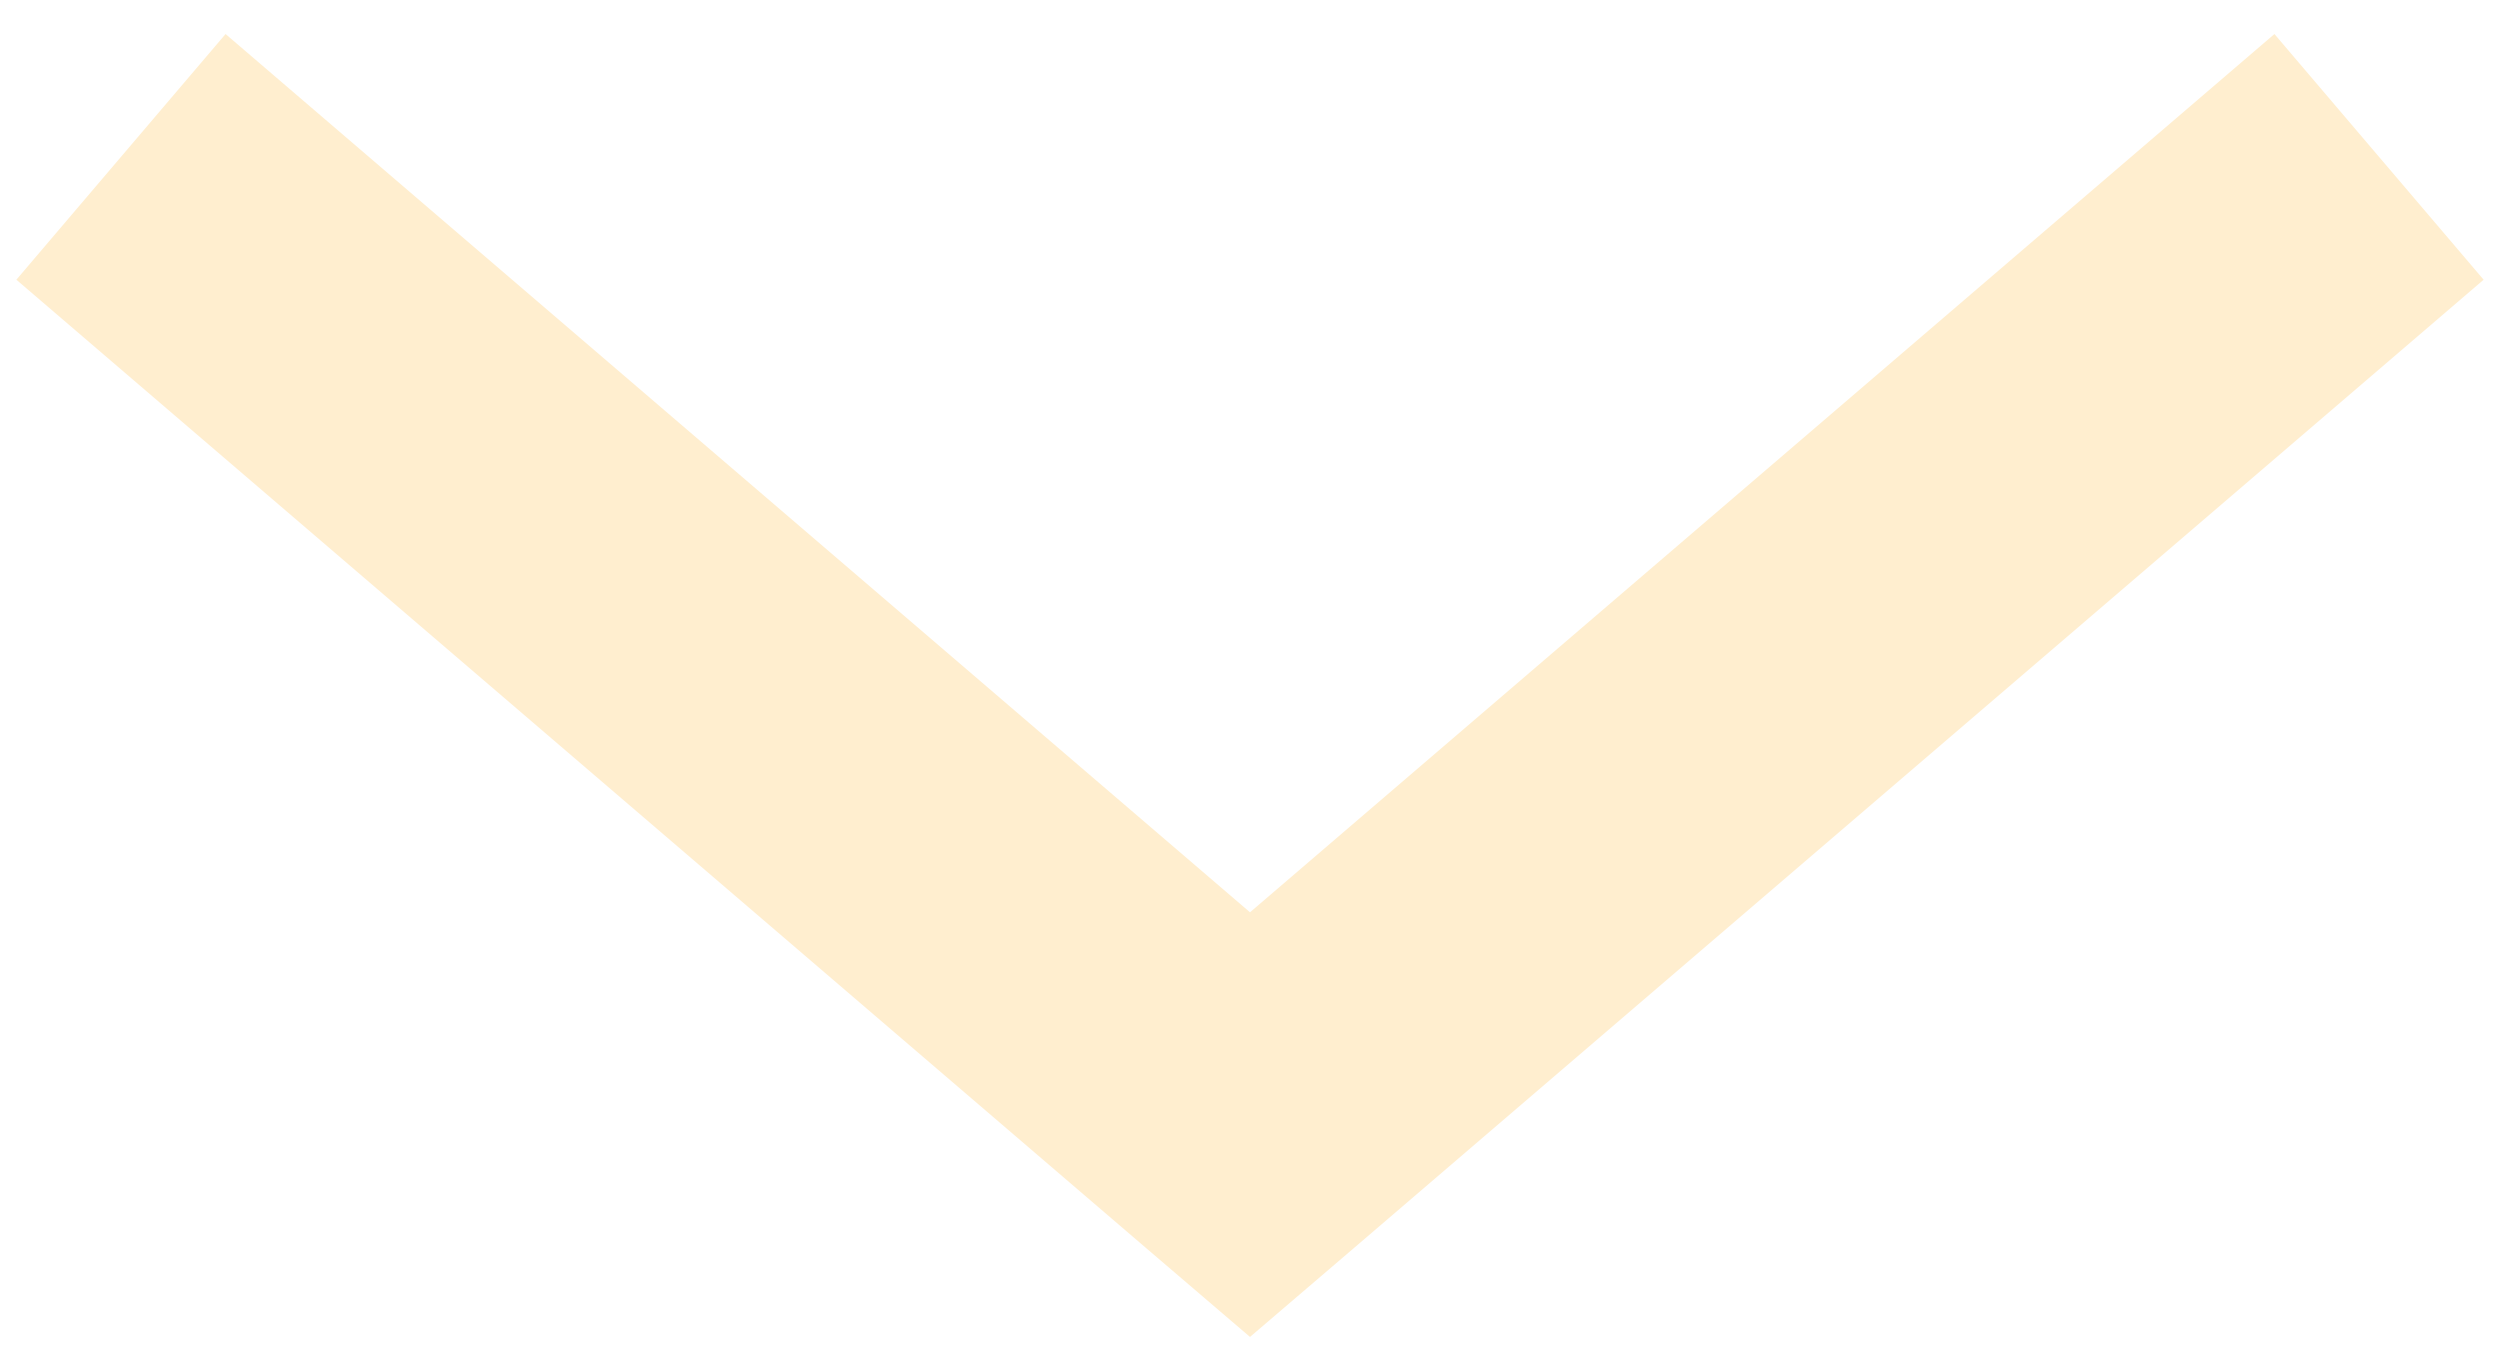
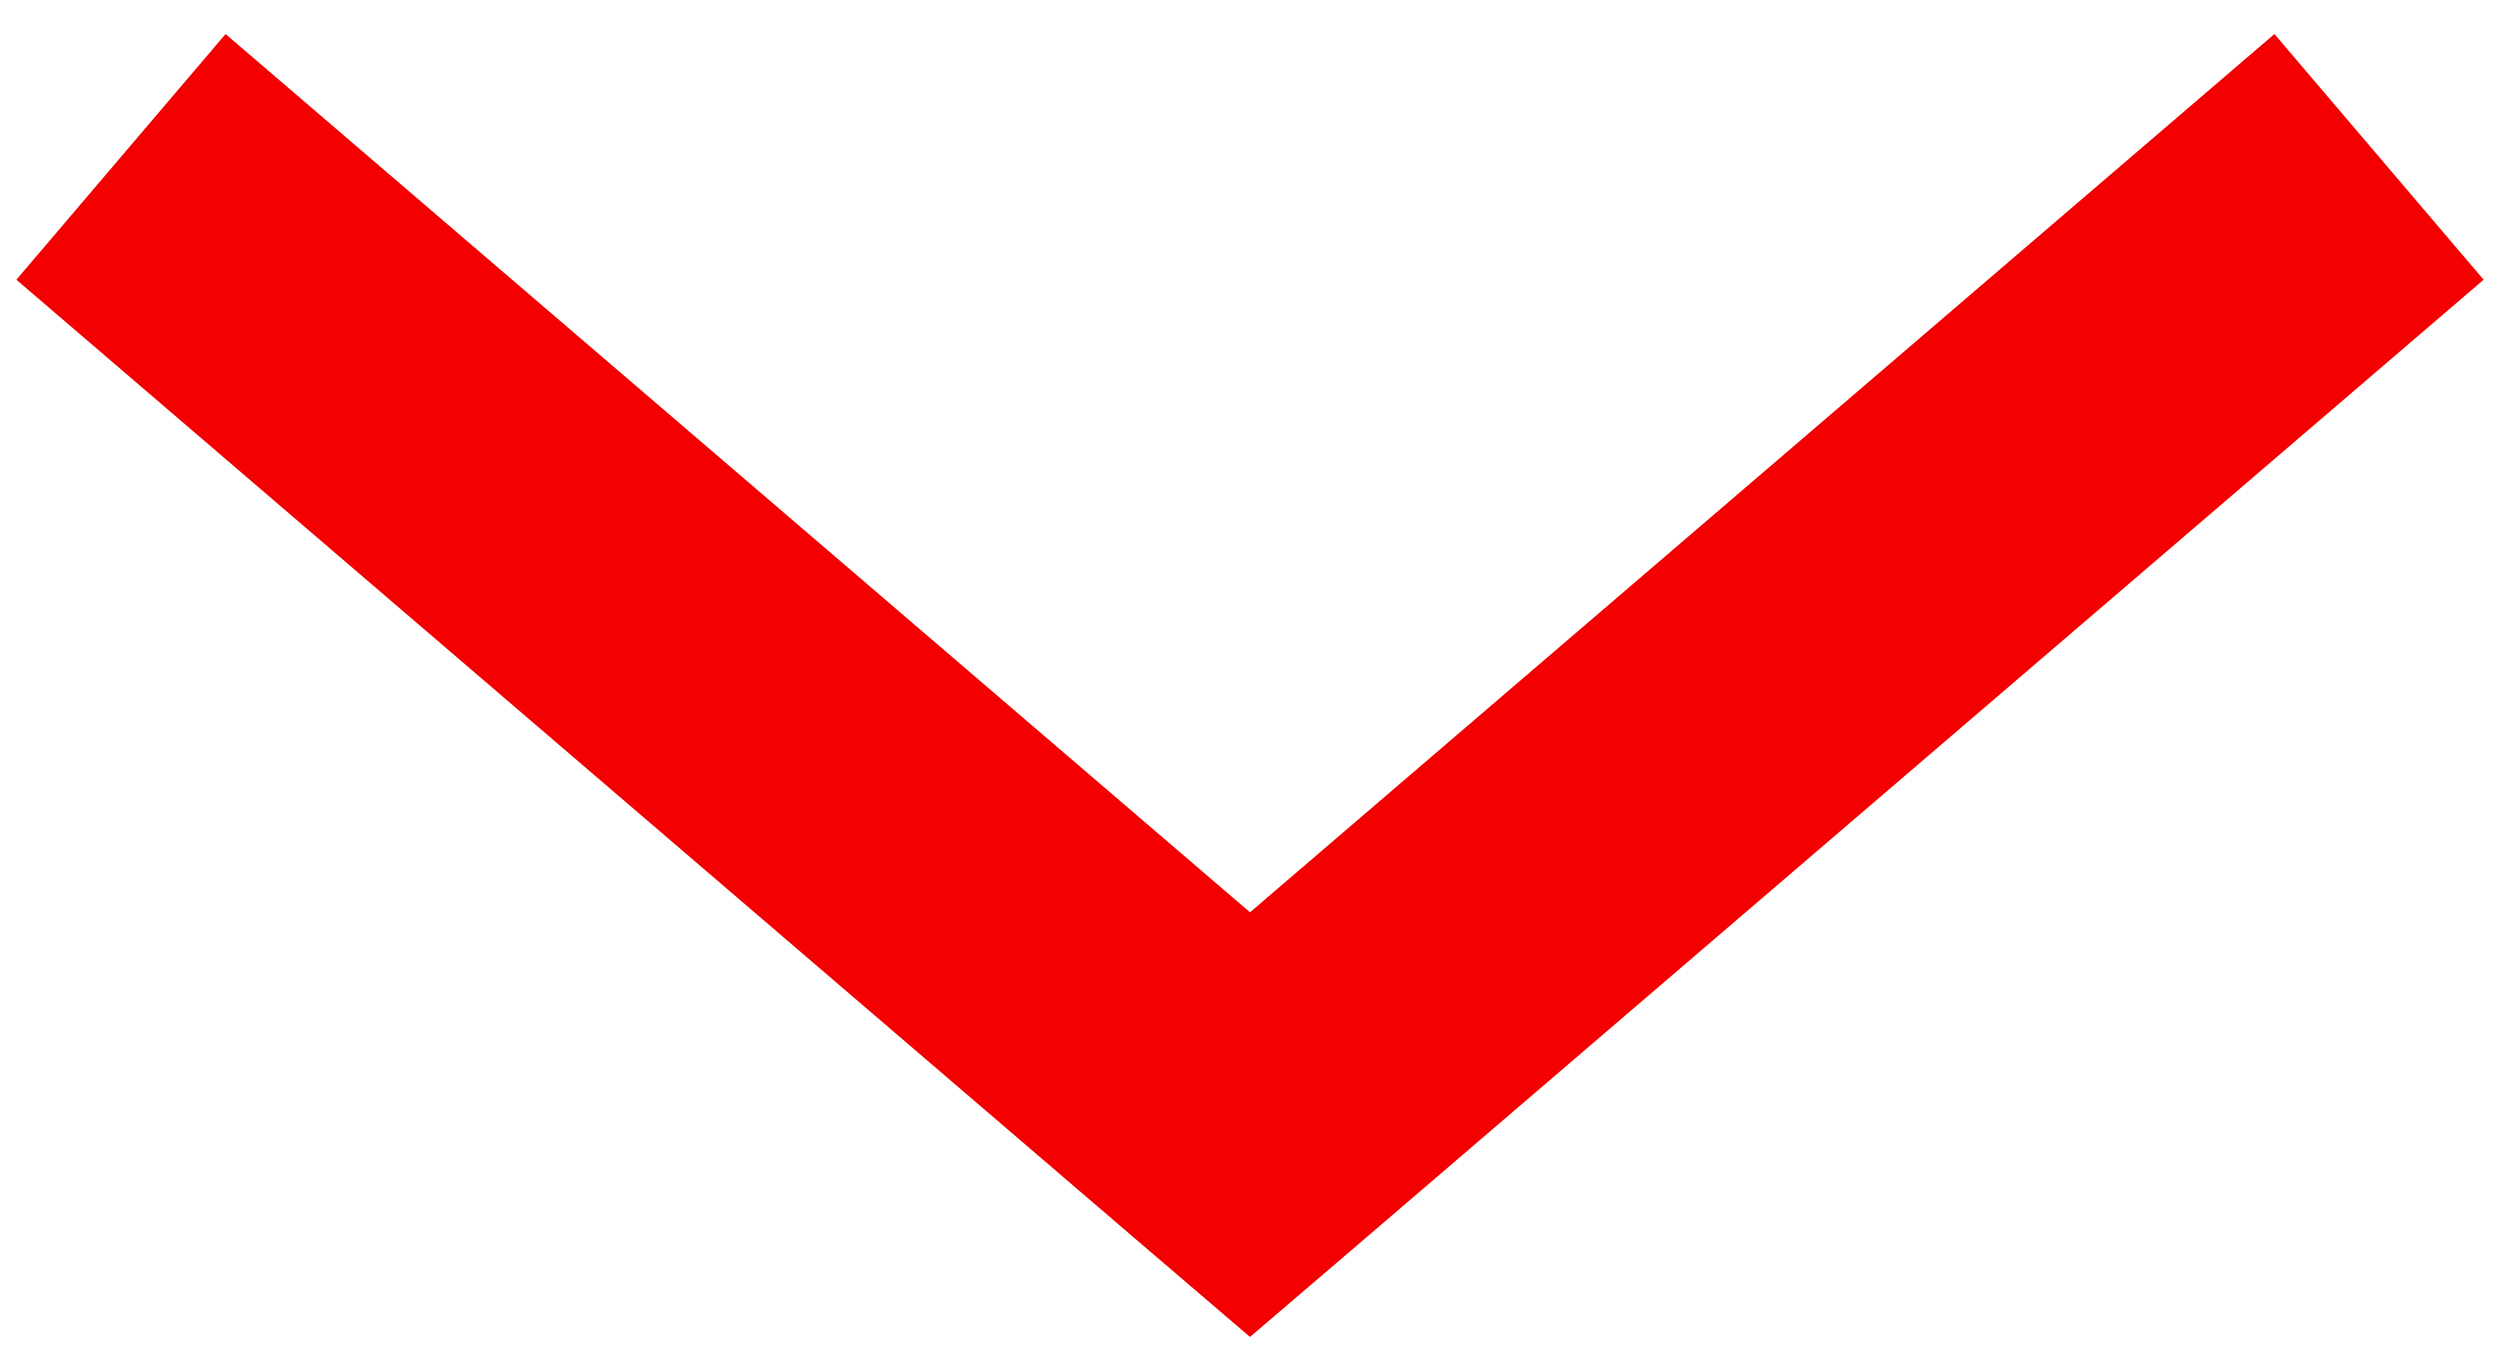
<svg xmlns="http://www.w3.org/2000/svg" width="62px" height="34px" viewBox="0 0 62 34" version="1.1">
  <defs />
  <g id="Page-1" stroke="none" stroke-width="1" fill="none" fill-rule="evenodd">
-     <g id="down-arrow" fill-rule="nonzero" fill="#FFEECF">
+     <g id="down-arrow" fill-rule="nonzero" fill="#F50000">
      <polygon id="Shape" points="31 33.156 33.594 30.937 61.594 6.937 56.406 0.844 31 22.625 5.594 0.844 0.406 6.937 28.406 30.937" />
    </g>
  </g>
</svg>
